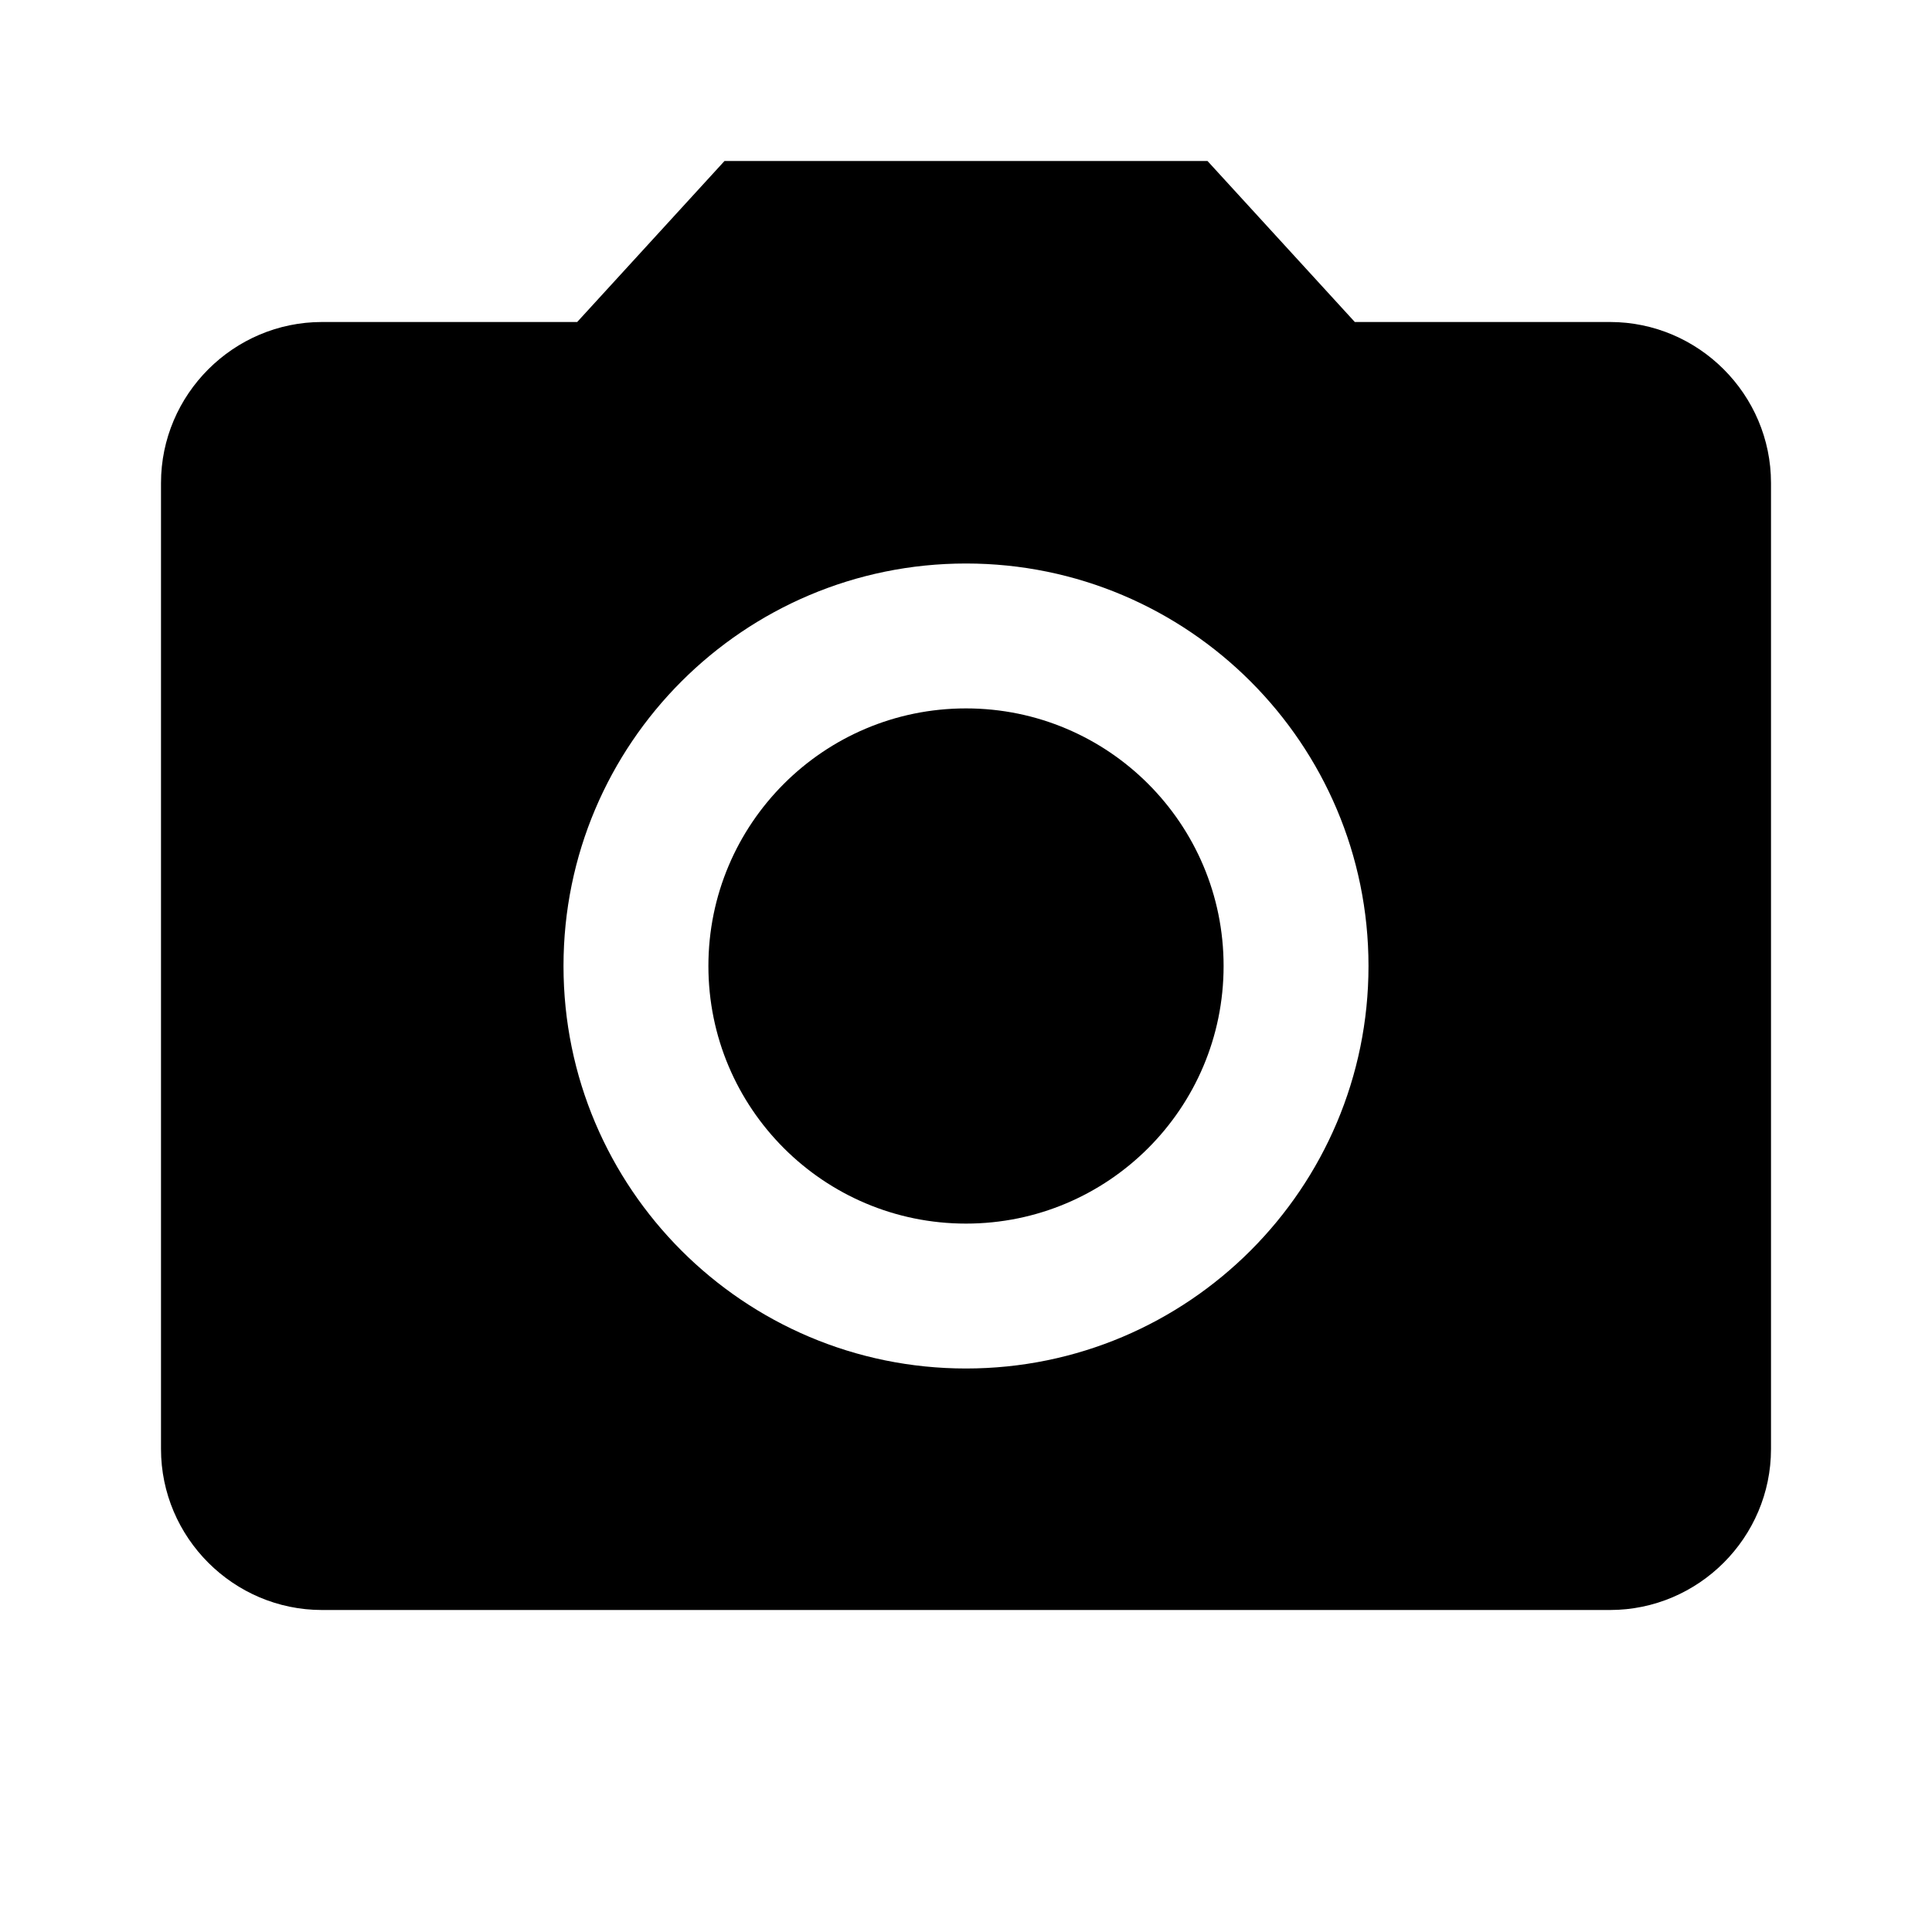
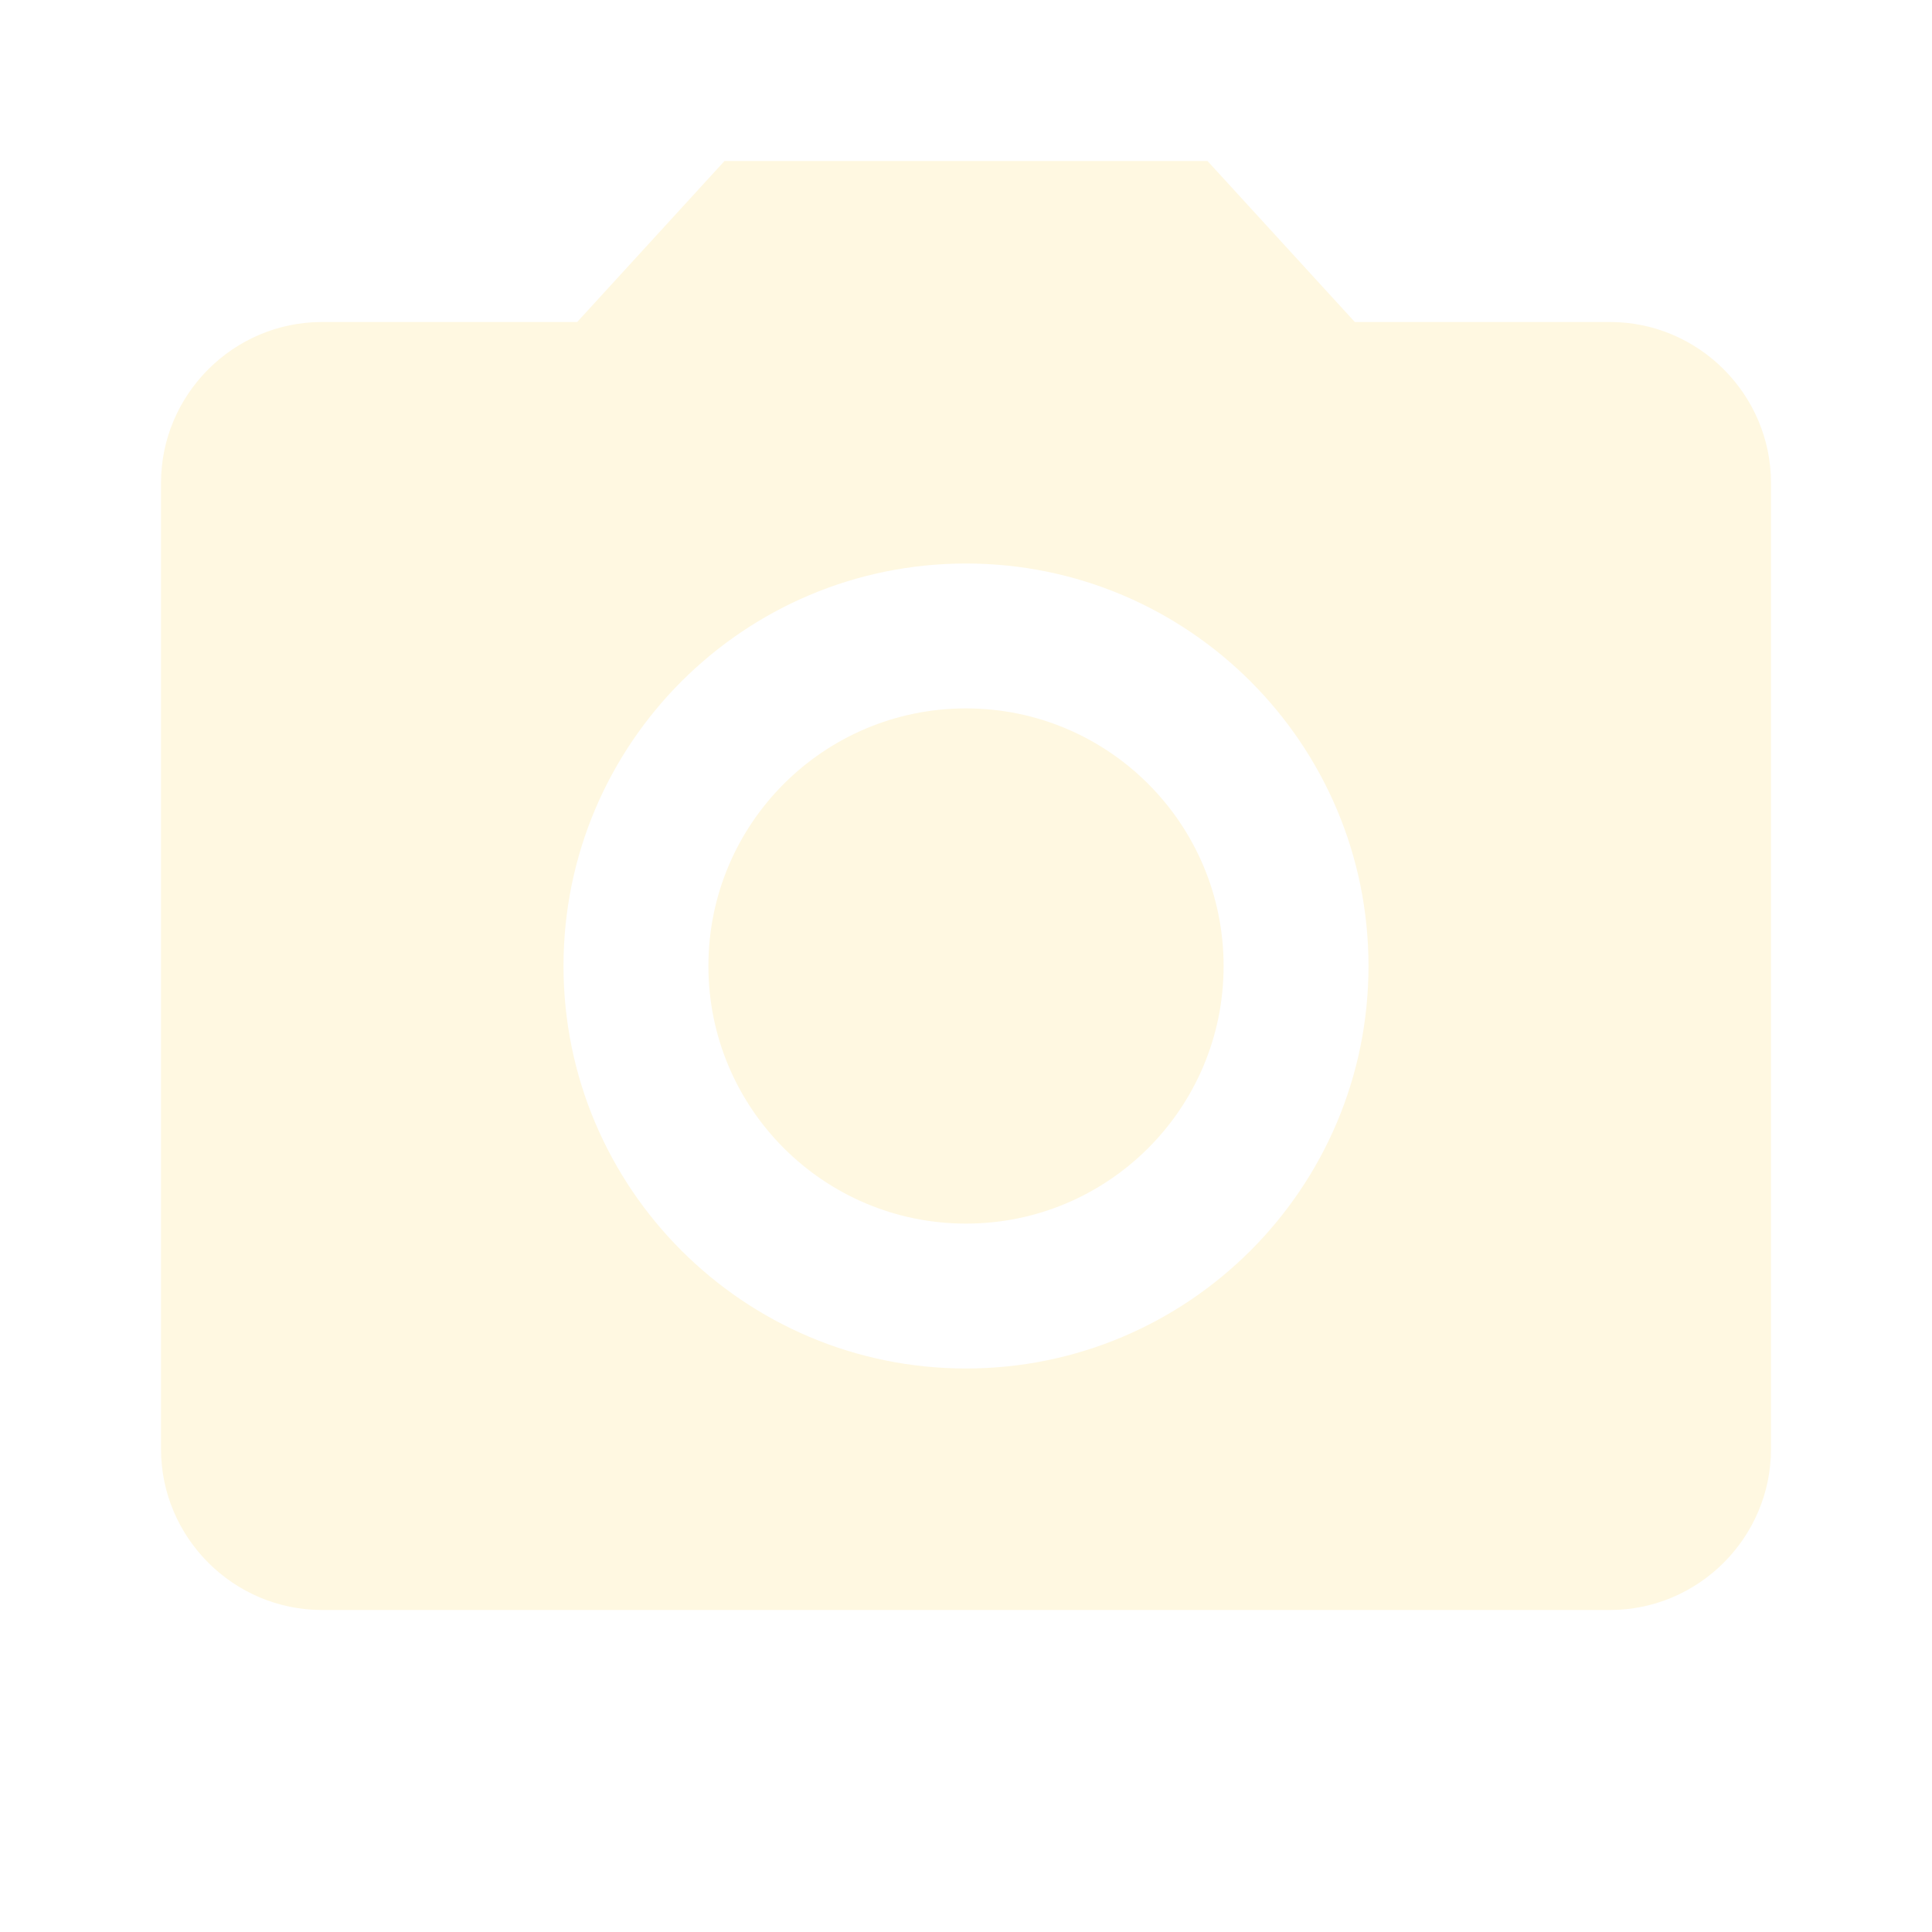
- <svg xmlns="http://www.w3.org/2000/svg" fill="#000000" height="24" viewBox="0 0 24 24" width="24">
+ <svg xmlns="http://www.w3.org/2000/svg" fill="#fff8e1" height="24" viewBox="0 0 24 24" width="24">
  <circle cx="12" cy="12" r="3.2" />
  <path d="M9 2L7.17 4H4c-1.1 0-2 .9-2 2v12c0 1.1.9 2 2 2h16c1.1 0 2-.9 2-2V6c0-1.1-.9-2-2-2h-3.17L15 2H9zm3 15c-2.76 0-5-2.24-5-5s2.24-5 5-5 5 2.24 5 5-2.24 5-5 5z" />
  <path d="M0 0h24v24H0z" fill="none" />
</svg>
